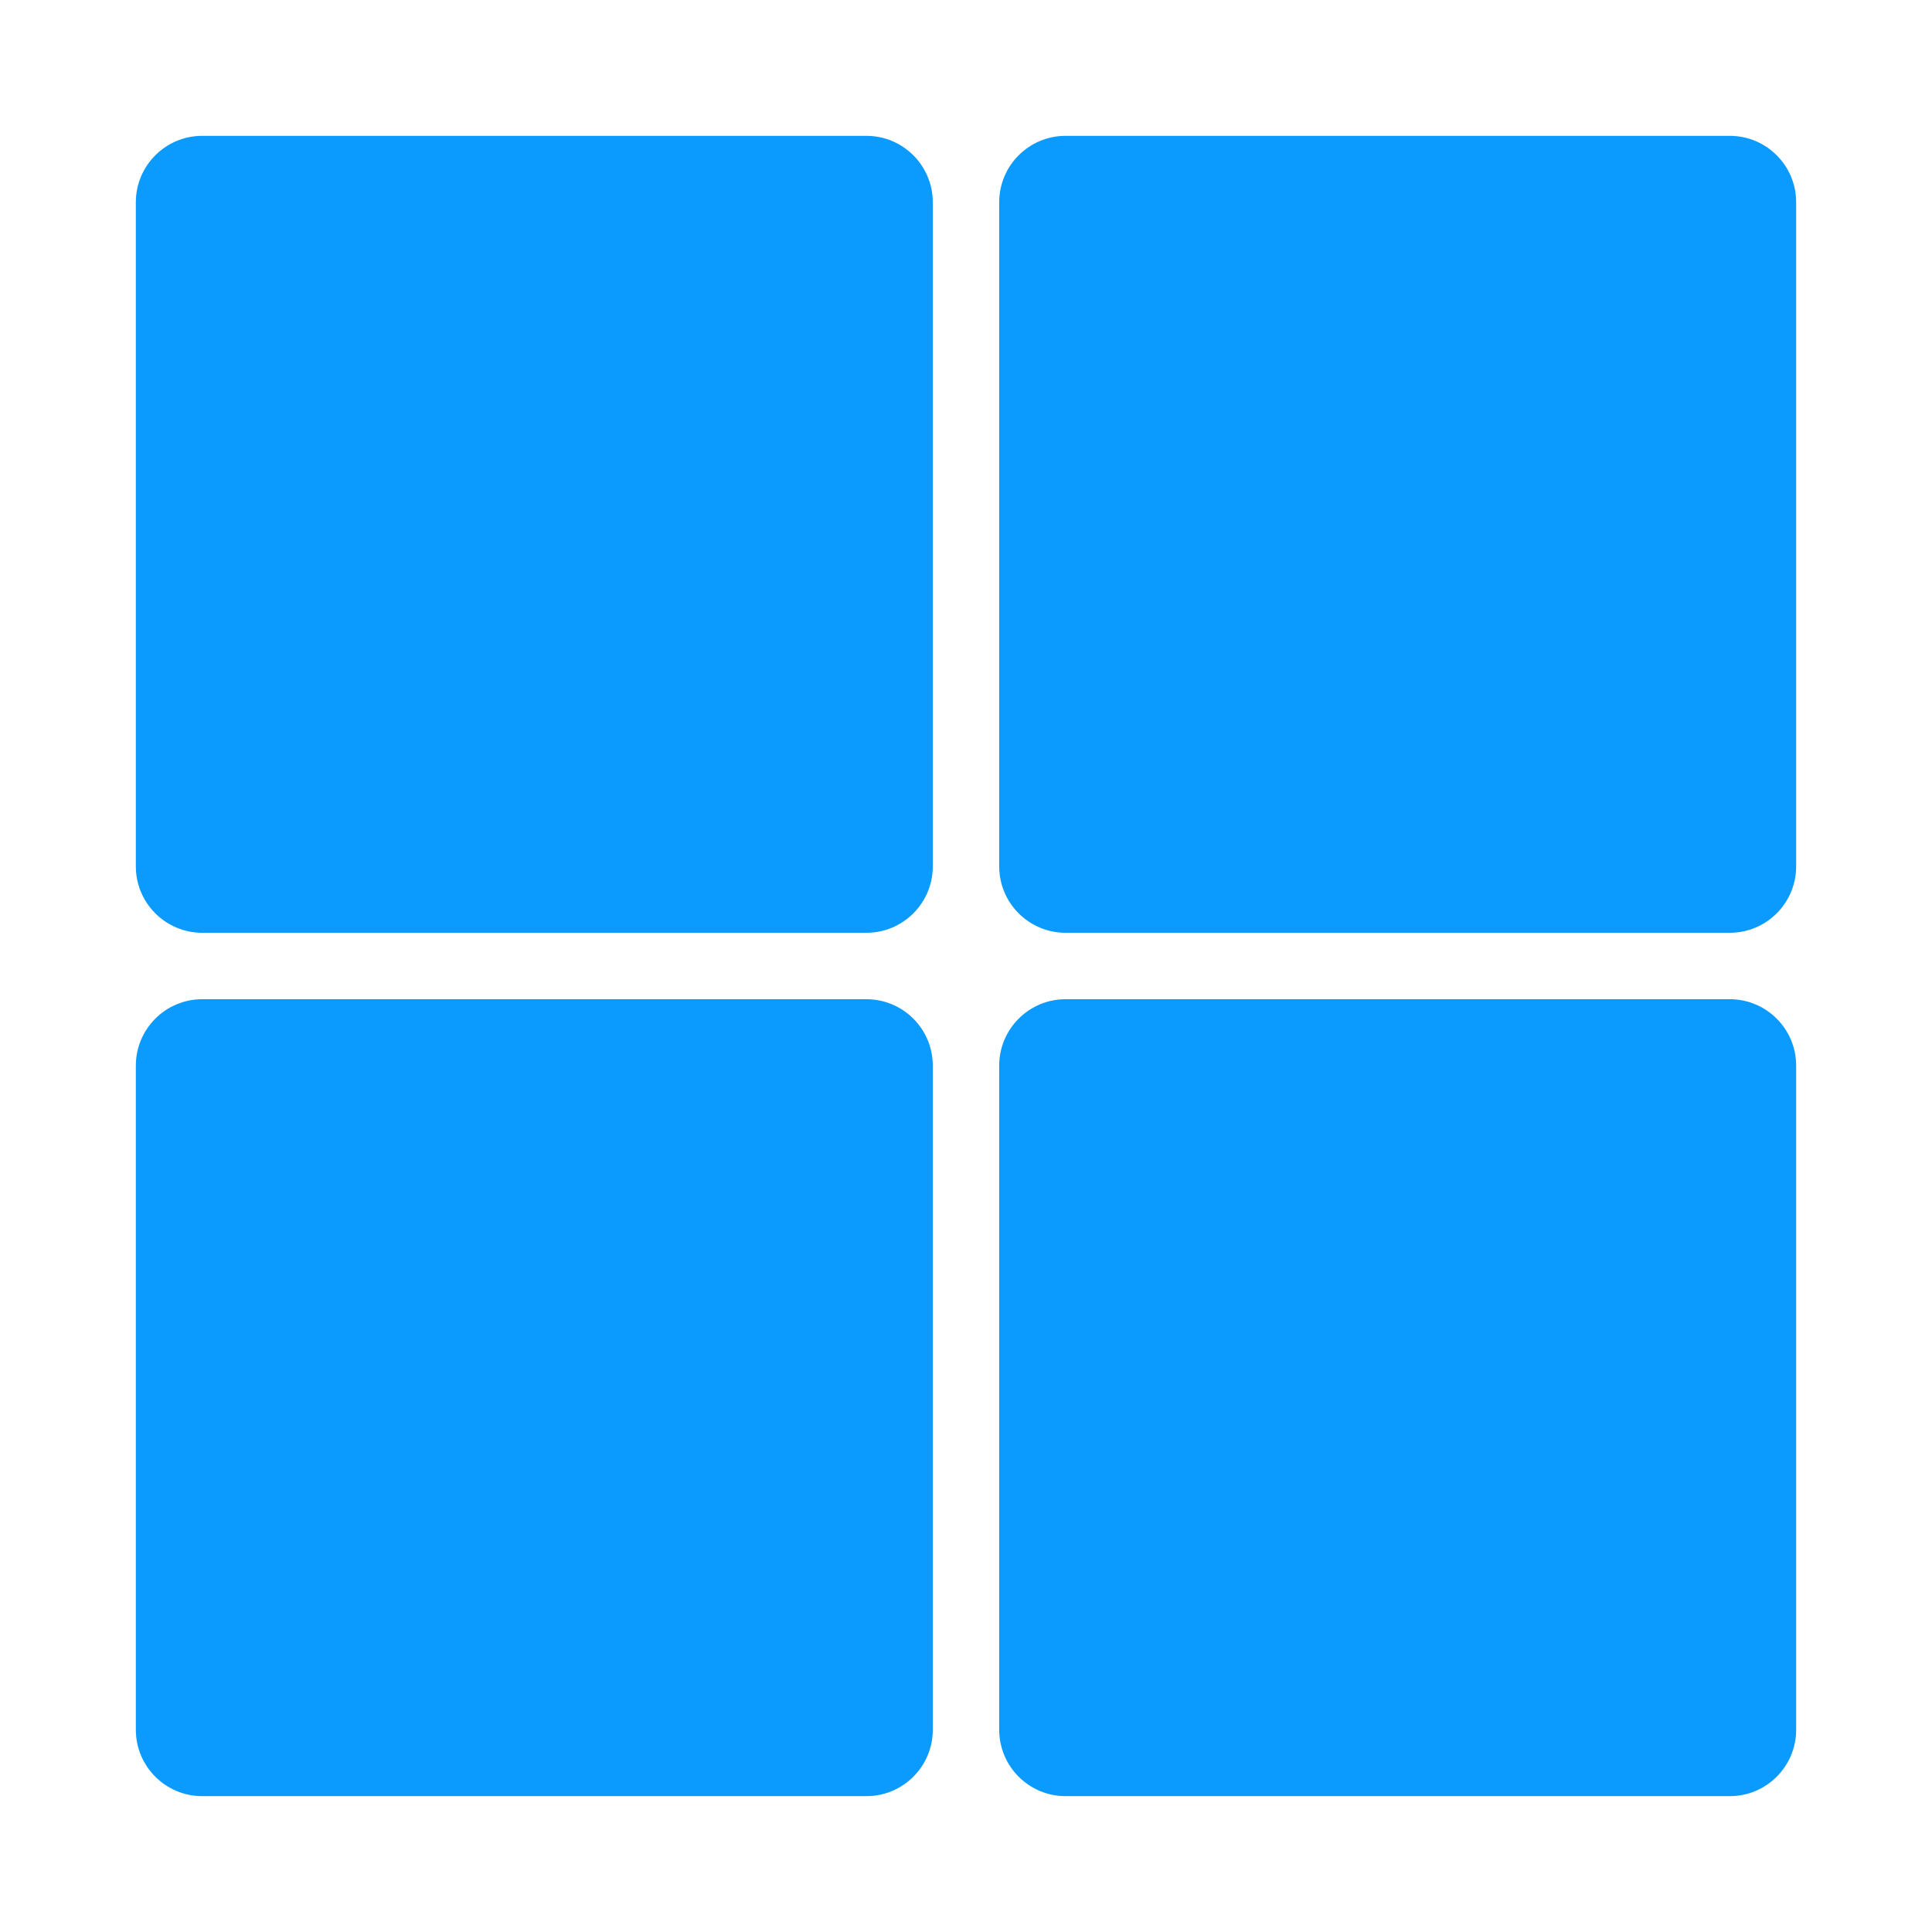
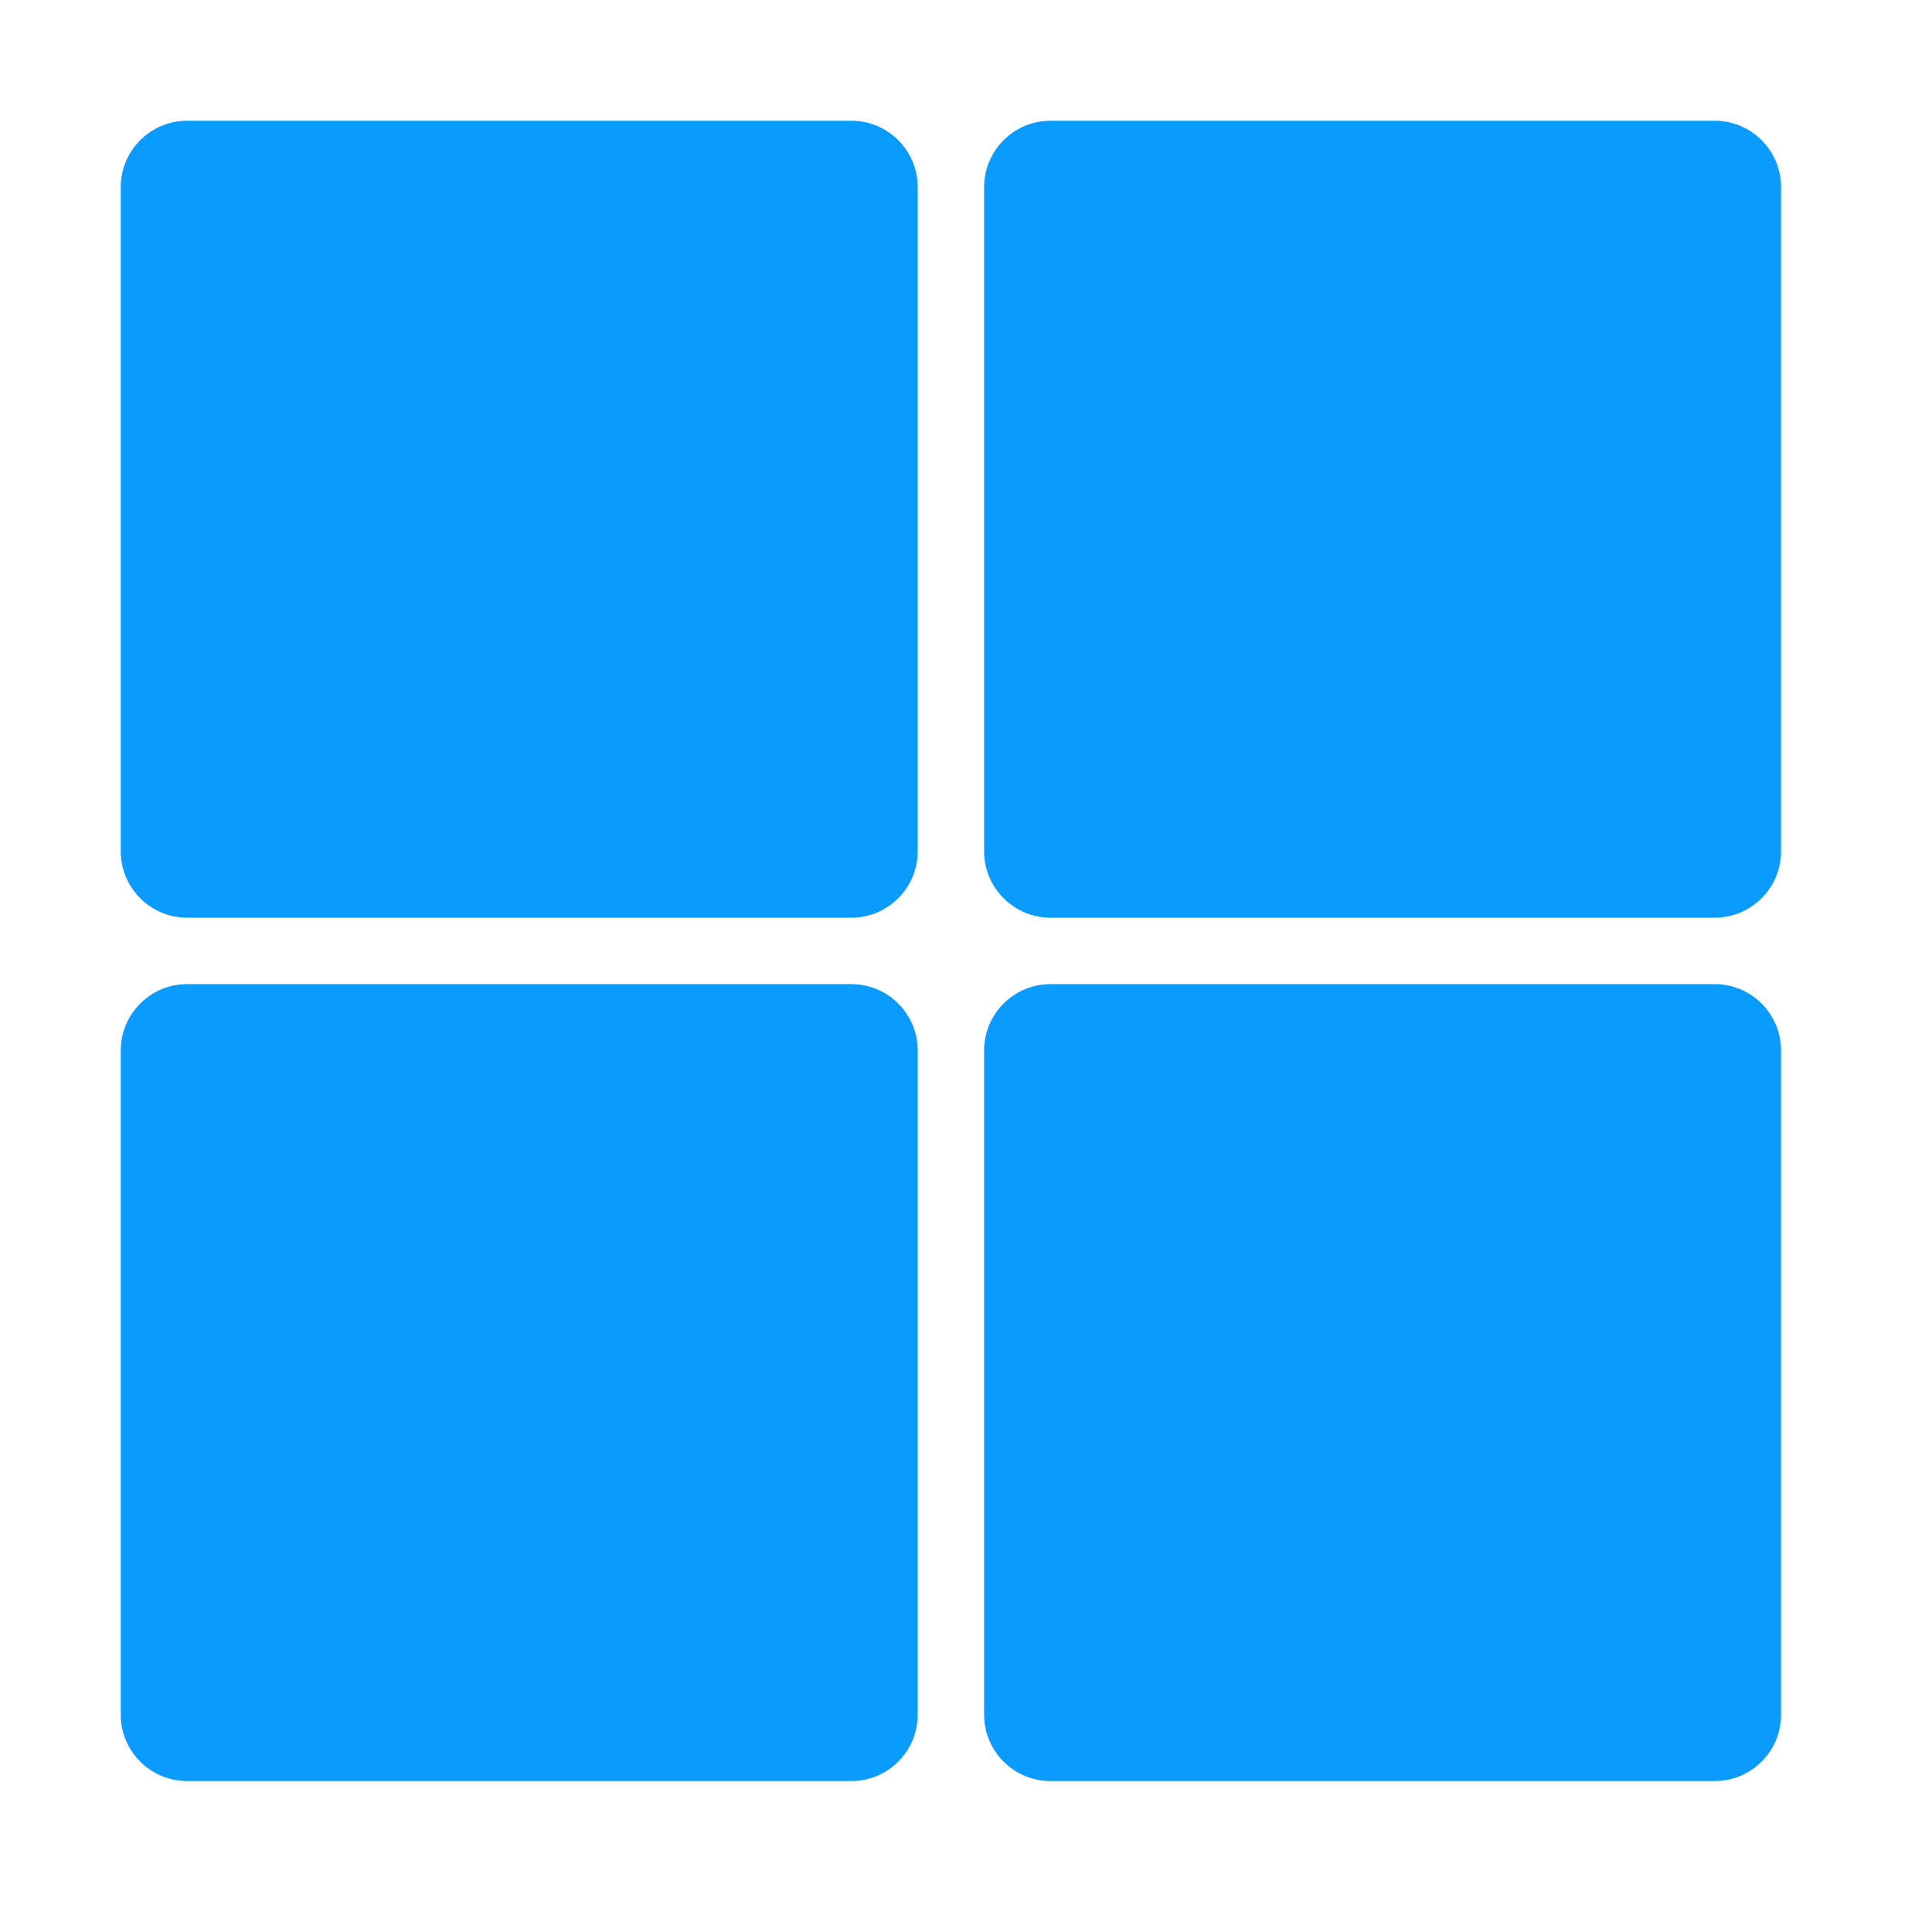
- <svg xmlns="http://www.w3.org/2000/svg" width="64" height="64" viewBox="0 0 64 64" fill="none" version="1.1" id="svg11">
-   <g id="g11" transform="translate(0.5,0.5)">
-     <path d="M 4,6.2 C 4,4.985 4.985,4 6.2,4 h 22 c 1.215,0 2.2,0.985 2.2,2.2 v 22 c 0,1.215 -0.985,2.2 -2.2,2.2 H 6.2 C 4.985,30.4 4,29.415 4,28.2 Z" fill="url(#paint0_radial_520_19)" id="path1" style="fill:url(#paint0_radial_520_19)" />
-     <path d="M 32.6,6.2 C 32.6,4.985 33.585,4 34.8,4 h 22 C 58.015,4 59,4.985 59,6.2 v 22 c 0,1.215 -0.985,2.2 -2.2,2.2 h -22 c -1.215,0 -2.2,-0.985 -2.2,-2.2 z" fill="url(#paint1_radial_520_19)" id="path2" style="fill:url(#paint1_radial_520_19)" />
-     <path d="m 32.6,34.8 c 0,-1.215 0.985,-2.2 2.2,-2.2 h 22 c 1.215,0 2.2,0.985 2.2,2.2 v 22 c 0,1.215 -0.985,2.2 -2.2,2.2 h -22 c -1.215,0 -2.2,-0.985 -2.2,-2.2 z" fill="url(#paint2_radial_520_19)" id="path3" style="fill:url(#paint2_radial_520_19)" />
-     <path d="m 4,34.8 c 0,-1.215 0.985,-2.2 2.2,-2.2 h 22 c 1.215,0 2.2,0.985 2.2,2.2 v 22 c 0,1.215 -0.985,2.2 -2.2,2.2 H 6.2 C 4.985,59 4,58.015 4,56.8 Z" fill="url(#paint3_radial_520_19)" id="path4" style="fill:url(#paint3_radial_520_19)" />
-   </g>
-   <defs id="defs11">
-     <radialGradient id="paint0_radial_520_19" cx="0" cy="0" r="1" gradientUnits="userSpaceOnUse" gradientTransform="matrix(54.99997,54.99997,-54.99997,54.99997,4,4)">
-       <stop stop-color="#0B9BFE" id="stop4" />
-       <stop offset="1" stop-color="#0B9BFE" id="stop5" />
+ <svg xmlns="http://www.w3.org/2000/svg" width="64" height="64" viewBox="0 0 64 64" fill="none">
+   <path d="M4 6.2C4 4.985 4.985 4 6.2 4H28.2C29.415 4 30.4 4.985 30.4 6.2V28.2C30.4 29.415 29.415 30.4 28.2 30.4H6.2C4.985 30.4 4 29.415 4 28.2V6.2Z" fill="url(#paint0_radial_520_19)" />
+   <path d="M32.6 6.2C32.6 4.985 33.585 4 34.8 4H56.8C58.015 4 59 4.985 59 6.2V28.2C59 29.415 58.015 30.4 56.8 30.4H34.8C33.585 30.4 32.6 29.415 32.6 28.2V6.2Z" fill="url(#paint1_radial_520_19)" />
+   <path d="M32.6 34.8C32.6 33.585 33.585 32.6 34.8 32.6H56.8C58.015 32.6 59 33.585 59 34.8V56.8C59 58.015 58.015 59 56.8 59H34.8C33.585 59 32.6 58.015 32.6 56.8V34.8Z" fill="url(#paint2_radial_520_19)" />
+   <path d="M4 34.8C4 33.585 4.985 32.6 6.2 32.6H28.2C29.415 32.6 30.4 33.585 30.4 34.8V56.8C30.4 58.015 29.415 59 28.2 59H6.2C4.985 59 4 58.015 4 56.8V34.8Z" fill="url(#paint3_radial_520_19)" />
+   <defs>
+     <radialGradient id="paint0_radial_520_19" cx="0" cy="0" r="1" gradientUnits="userSpaceOnUse" gradientTransform="translate(4 4) rotate(45) scale(77.7817)">
+       <stop stop-color="#0B9BFE" />
+       <stop offset="1" stop-color="#0B9BFE" />
    </radialGradient>
-     <radialGradient id="paint1_radial_520_19" cx="0" cy="0" r="1" gradientUnits="userSpaceOnUse" gradientTransform="matrix(54.99997,54.99997,-54.99997,54.99997,4,4)">
-       <stop stop-color="#0B9BFE" id="stop6" />
-       <stop offset="1" stop-color="#0B9BFE" id="stop7" />
+     <radialGradient id="paint1_radial_520_19" cx="0" cy="0" r="1" gradientUnits="userSpaceOnUse" gradientTransform="translate(4 4) rotate(45) scale(77.7817)">
+       <stop stop-color="#0B9BFE" />
+       <stop offset="1" stop-color="#0B9BFE" />
    </radialGradient>
-     <radialGradient id="paint2_radial_520_19" cx="0" cy="0" r="1" gradientUnits="userSpaceOnUse" gradientTransform="matrix(54.99997,54.99997,-54.99997,54.99997,4,4)">
-       <stop stop-color="#0B9BFE" id="stop8" />
-       <stop offset="1" stop-color="#0B9BFE" id="stop9" />
+     <radialGradient id="paint2_radial_520_19" cx="0" cy="0" r="1" gradientUnits="userSpaceOnUse" gradientTransform="translate(4 4) rotate(45) scale(77.7817)">
+       <stop stop-color="#0B9BFE" />
+       <stop offset="1" stop-color="#0B9BFE" />
    </radialGradient>
-     <radialGradient id="paint3_radial_520_19" cx="0" cy="0" r="1" gradientUnits="userSpaceOnUse" gradientTransform="matrix(54.99997,54.99997,-54.99997,54.99997,4,4)">
-       <stop stop-color="#0B9BFE" id="stop10" />
-       <stop offset="1" stop-color="#0B9BFE" id="stop11" />
+     <radialGradient id="paint3_radial_520_19" cx="0" cy="0" r="1" gradientUnits="userSpaceOnUse" gradientTransform="translate(4 4) rotate(45) scale(77.7817)">
+       <stop stop-color="#0B9BFE" />
+       <stop offset="1" stop-color="#0B9BFE" />
    </radialGradient>
  </defs>
</svg>
